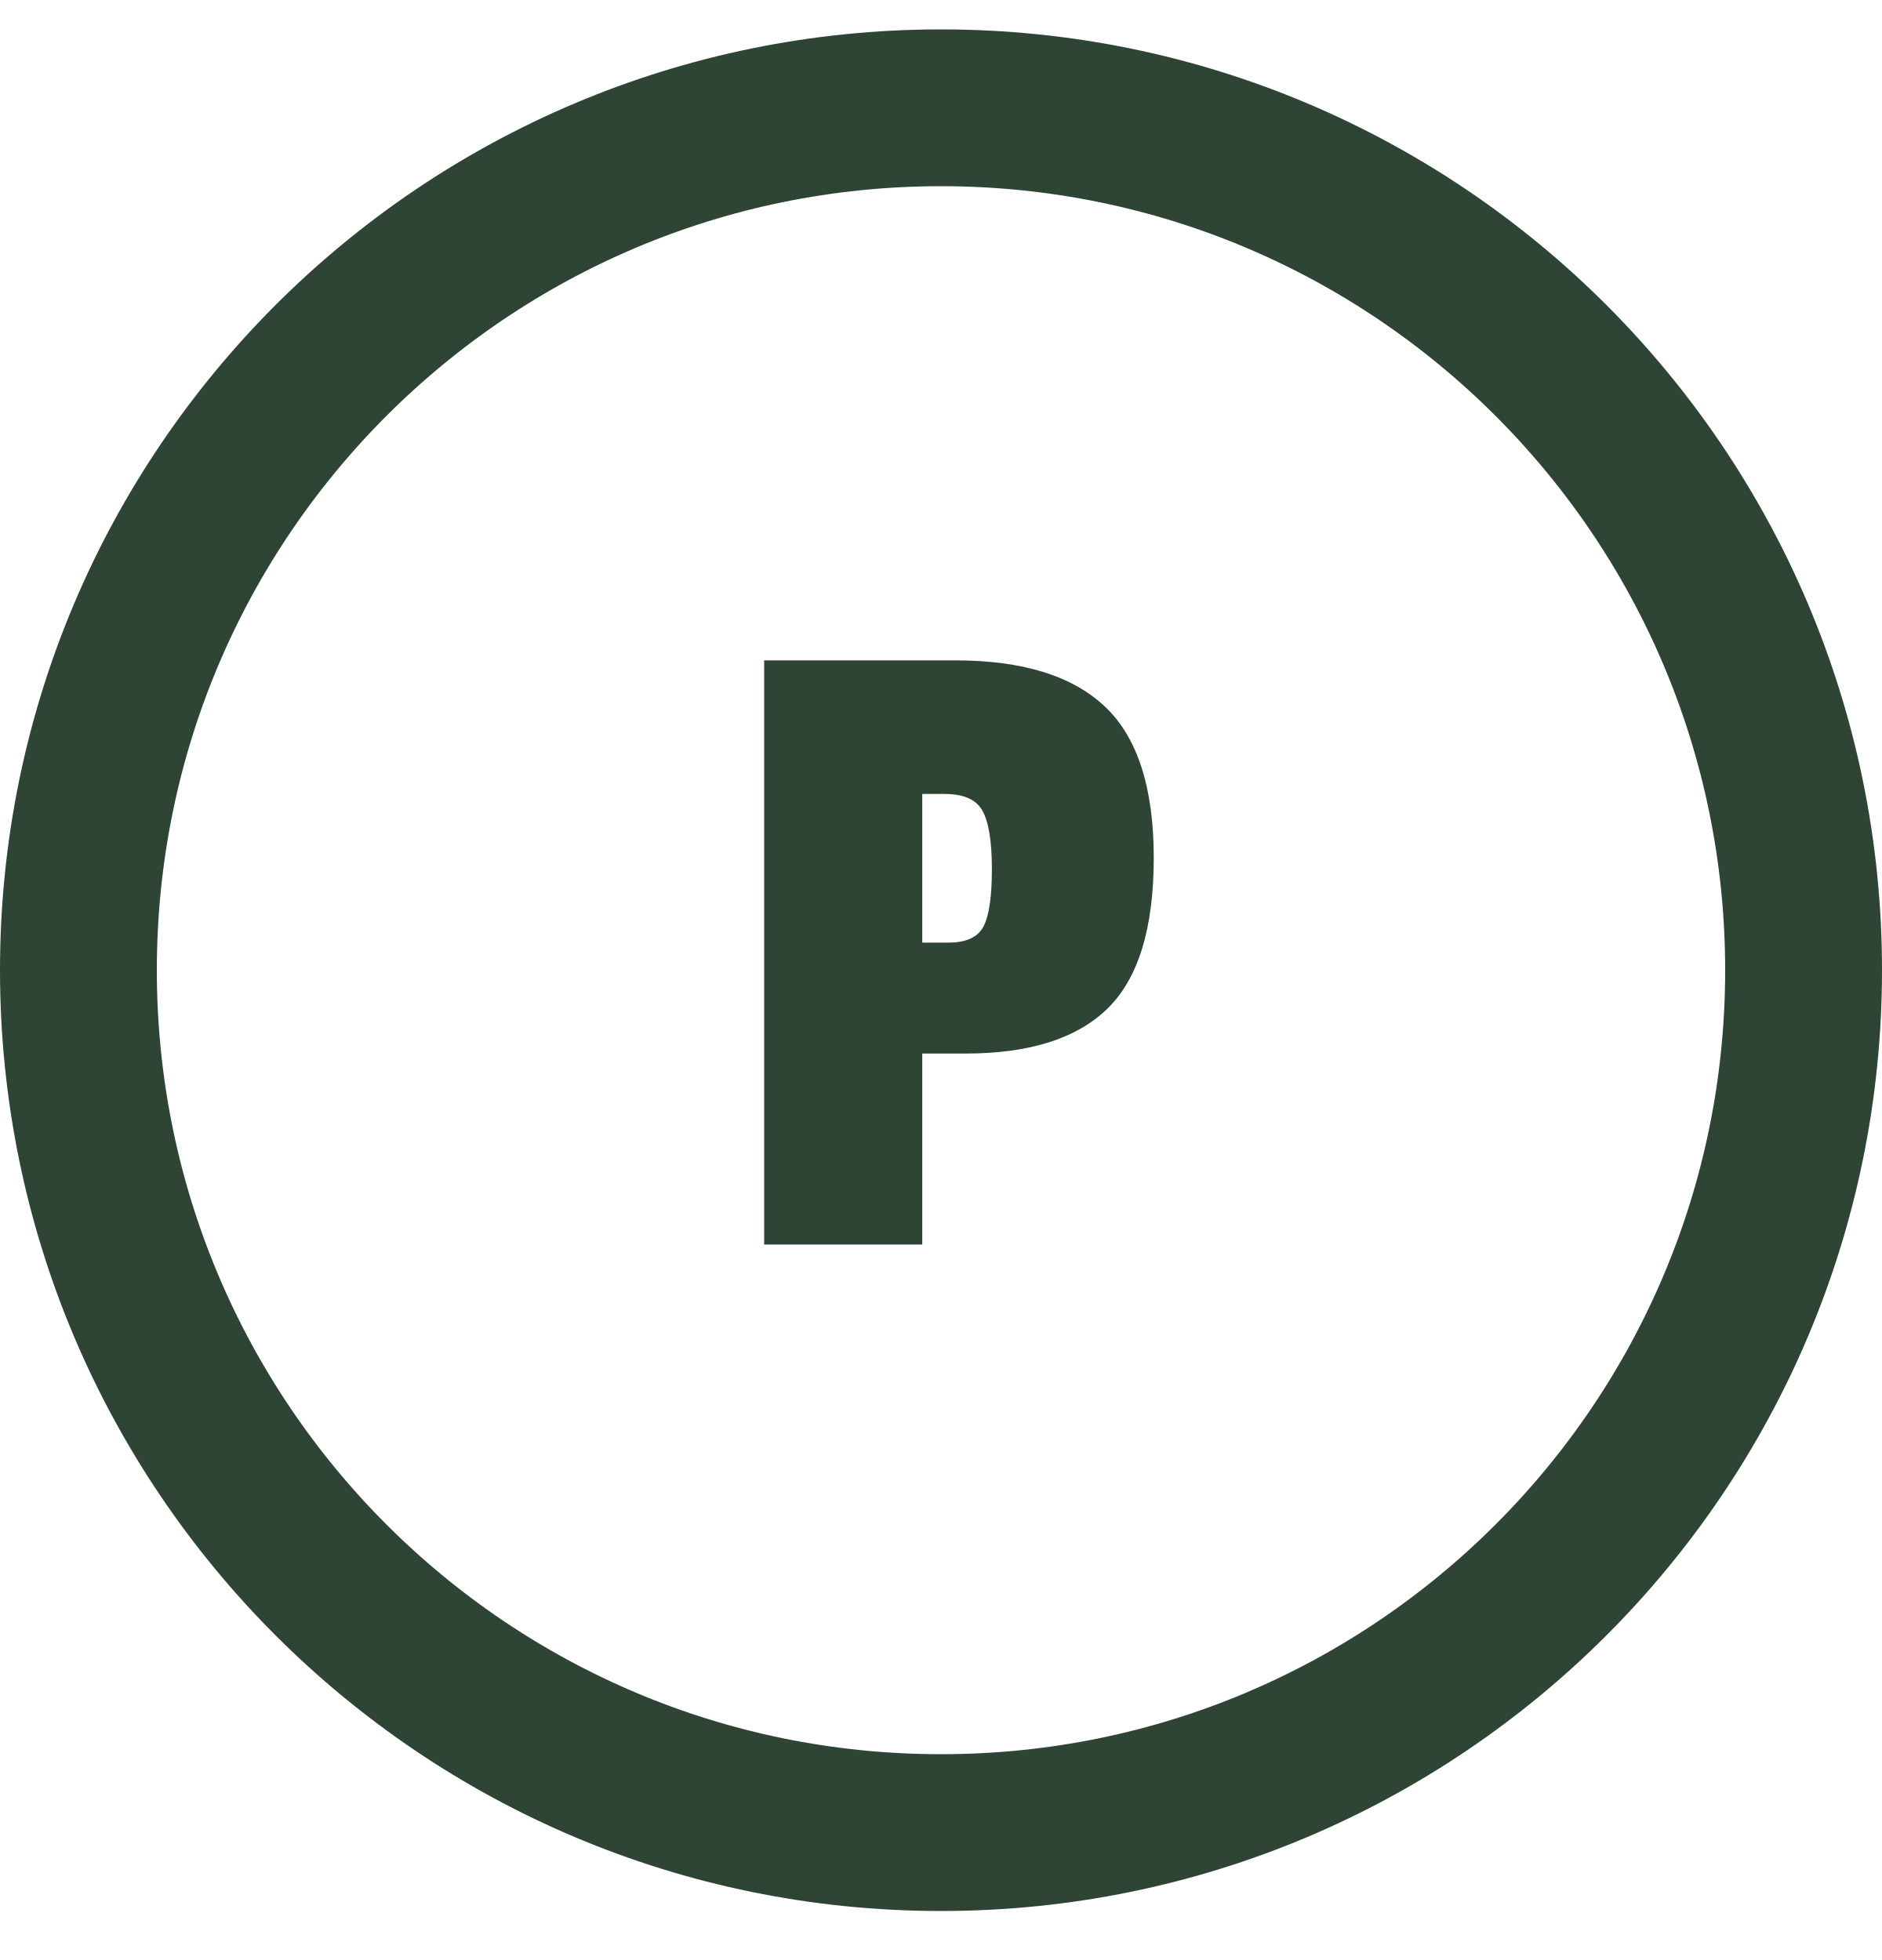
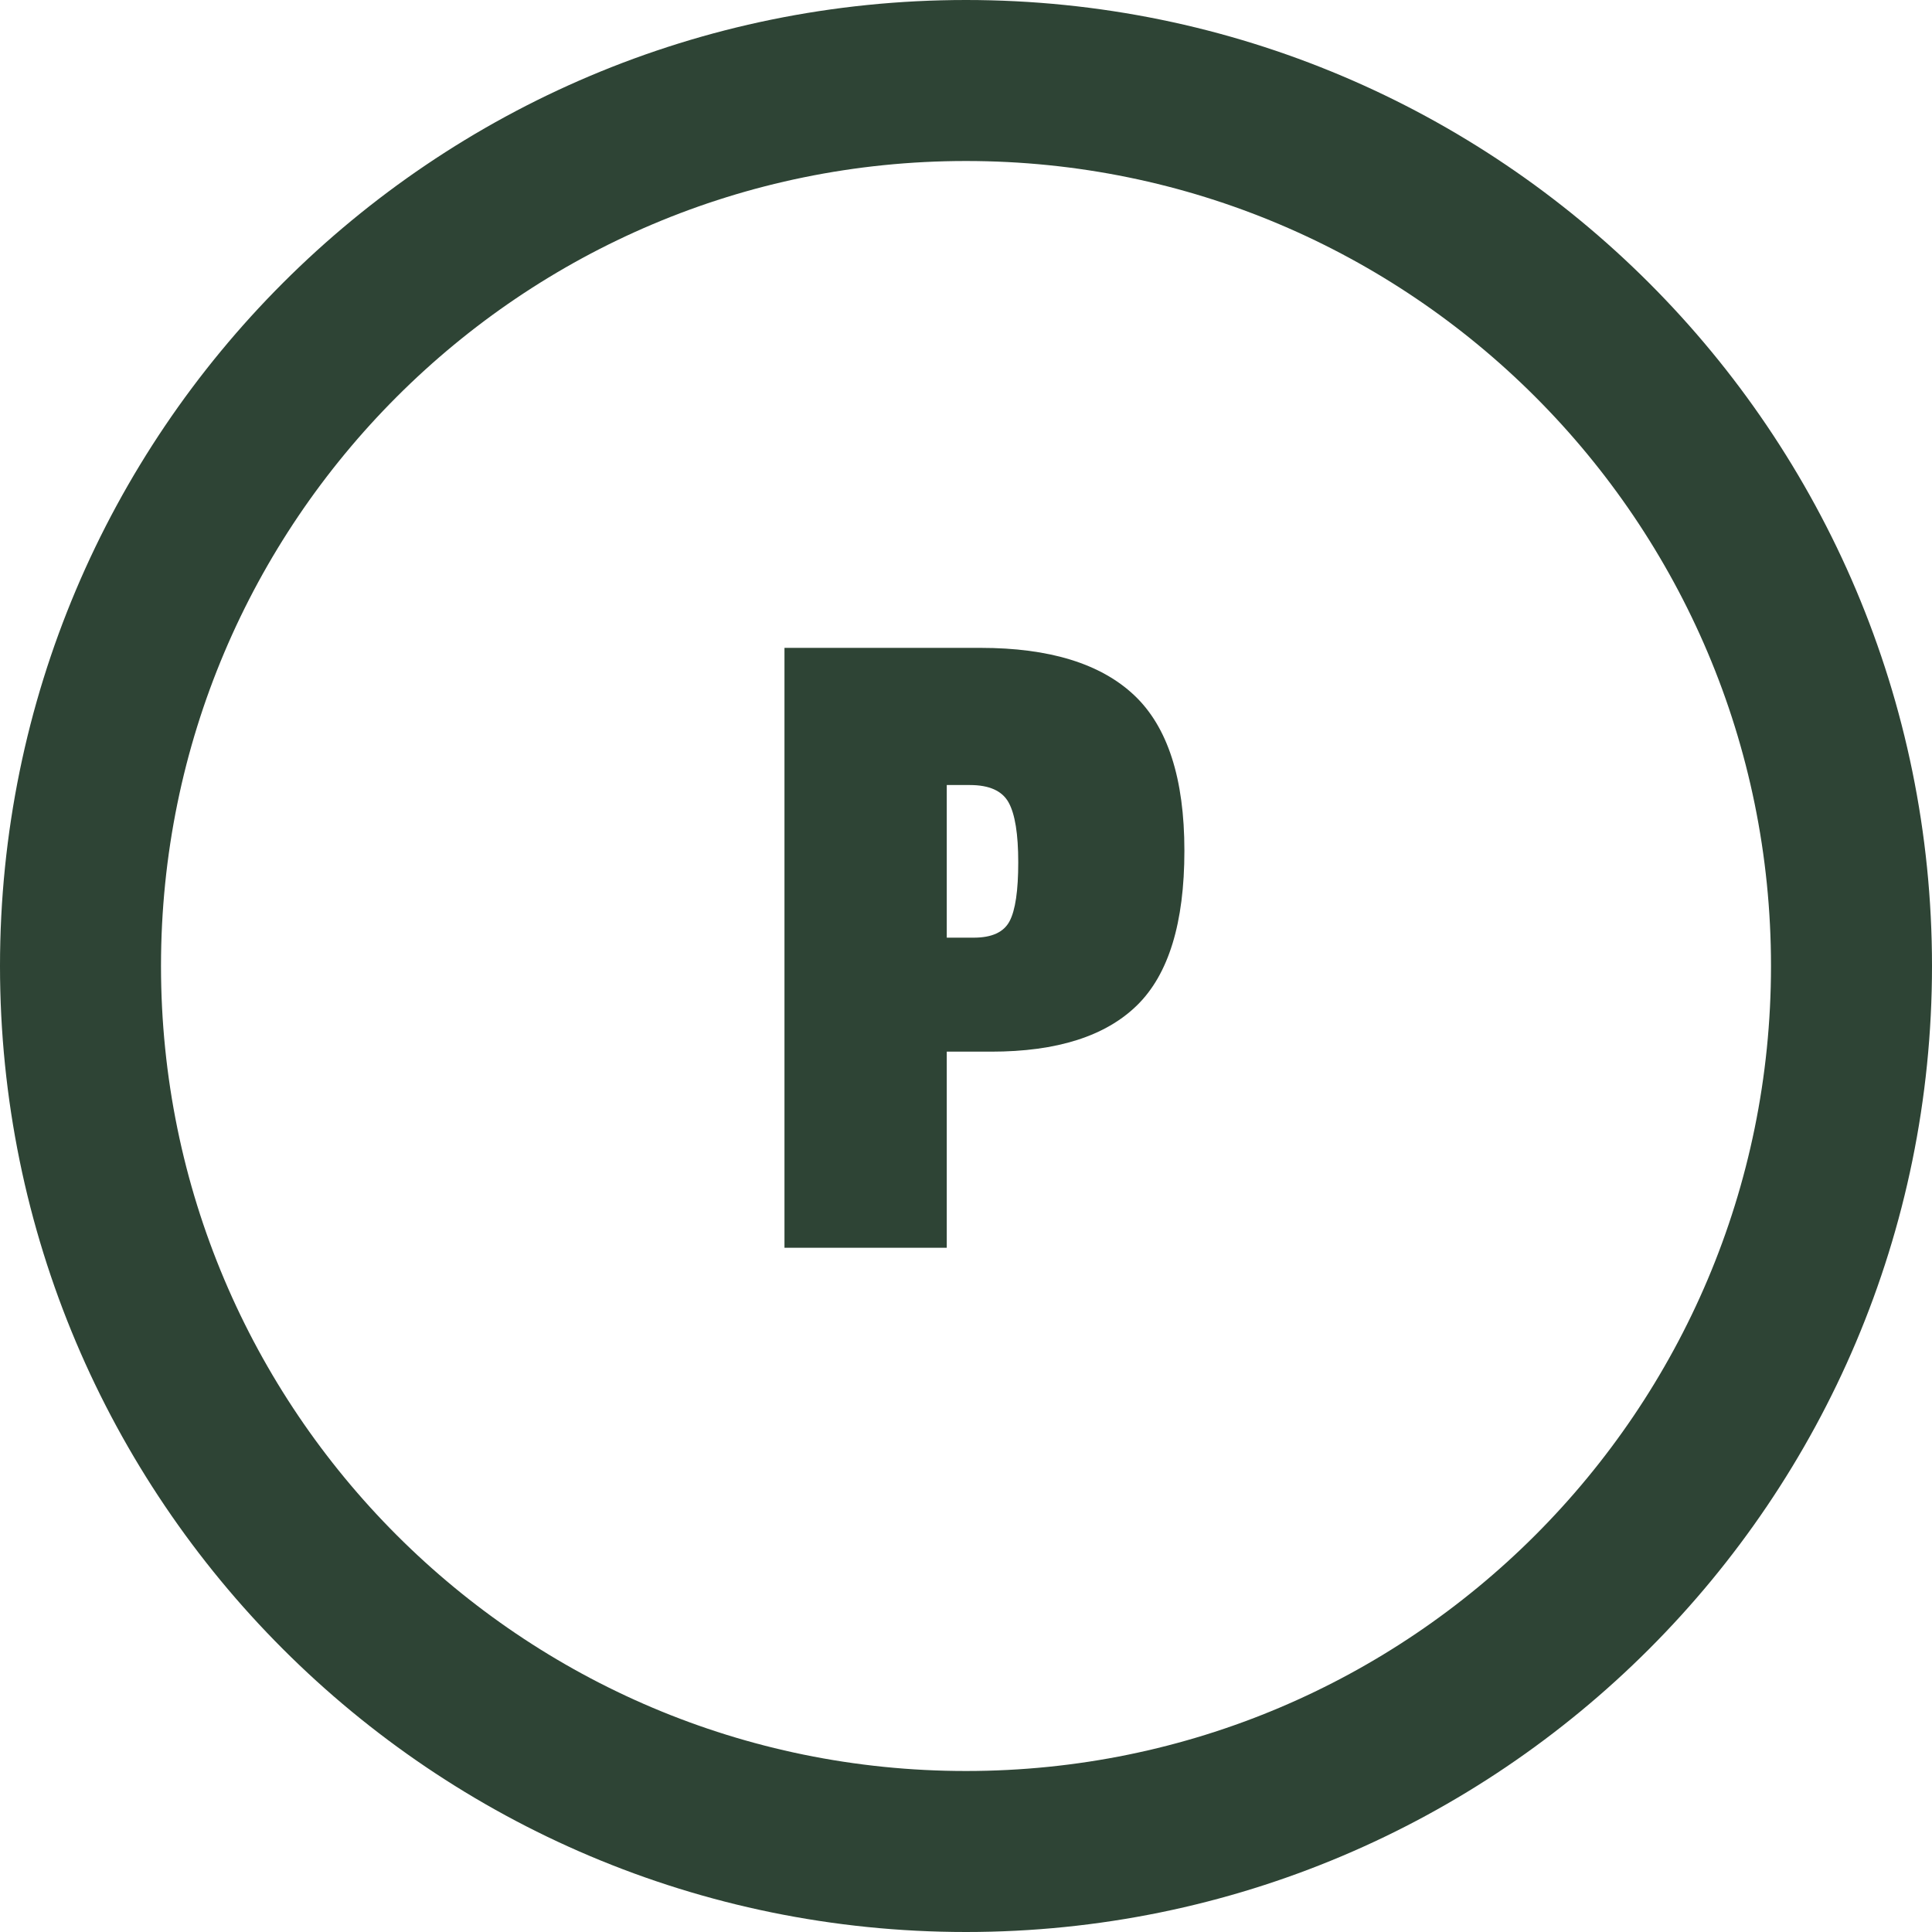
- <svg xmlns="http://www.w3.org/2000/svg" width="24" height="25" viewBox="0 0 24 25" fill="none">
-   <rect x="1" y="1.375" width="22" height="22" rx="11" stroke="#2E4435" stroke-width="2" />
-   <path d="M12.313 13.438H11.761V15.874H9.745V8.423H12.181C13.037 8.423 13.673 8.619 14.089 9.011C14.505 9.403 14.713 10.046 14.713 10.943C14.713 11.838 14.517 12.479 14.125 12.863C13.733 13.246 13.129 13.438 12.313 13.438ZM12.541 11.819C12.613 11.682 12.649 11.438 12.649 11.086C12.649 10.735 12.609 10.486 12.529 10.342C12.449 10.198 12.289 10.127 12.049 10.127H11.761V12.023H12.097C12.321 12.023 12.469 11.954 12.541 11.819Z" fill="#2E4435" />
+ <svg xmlns="http://www.w3.org/2000/svg" width="24" height="24" viewBox="0 0 24 24" fill="none">
+   <rect x="1" y="1" width="22" height="22" rx="11" stroke="#2E4435" stroke-width="2" />
+   <path d="M12.313 13.064H11.761V15.5H9.745V8.048H12.181C13.037 8.048 13.673 8.244 14.089 8.636C14.505 9.028 14.713 9.672 14.713 10.568C14.713 11.464 14.517 12.104 14.125 12.488C13.733 12.872 13.129 13.064 12.313 13.064ZM12.541 11.444C12.613 11.308 12.649 11.064 12.649 10.712C12.649 10.36 12.609 10.112 12.529 9.968C12.449 9.824 12.289 9.752 12.049 9.752H11.761V11.648H12.097C12.321 11.648 12.469 11.58 12.541 11.444Z" fill="#2E4435" />
</svg>
